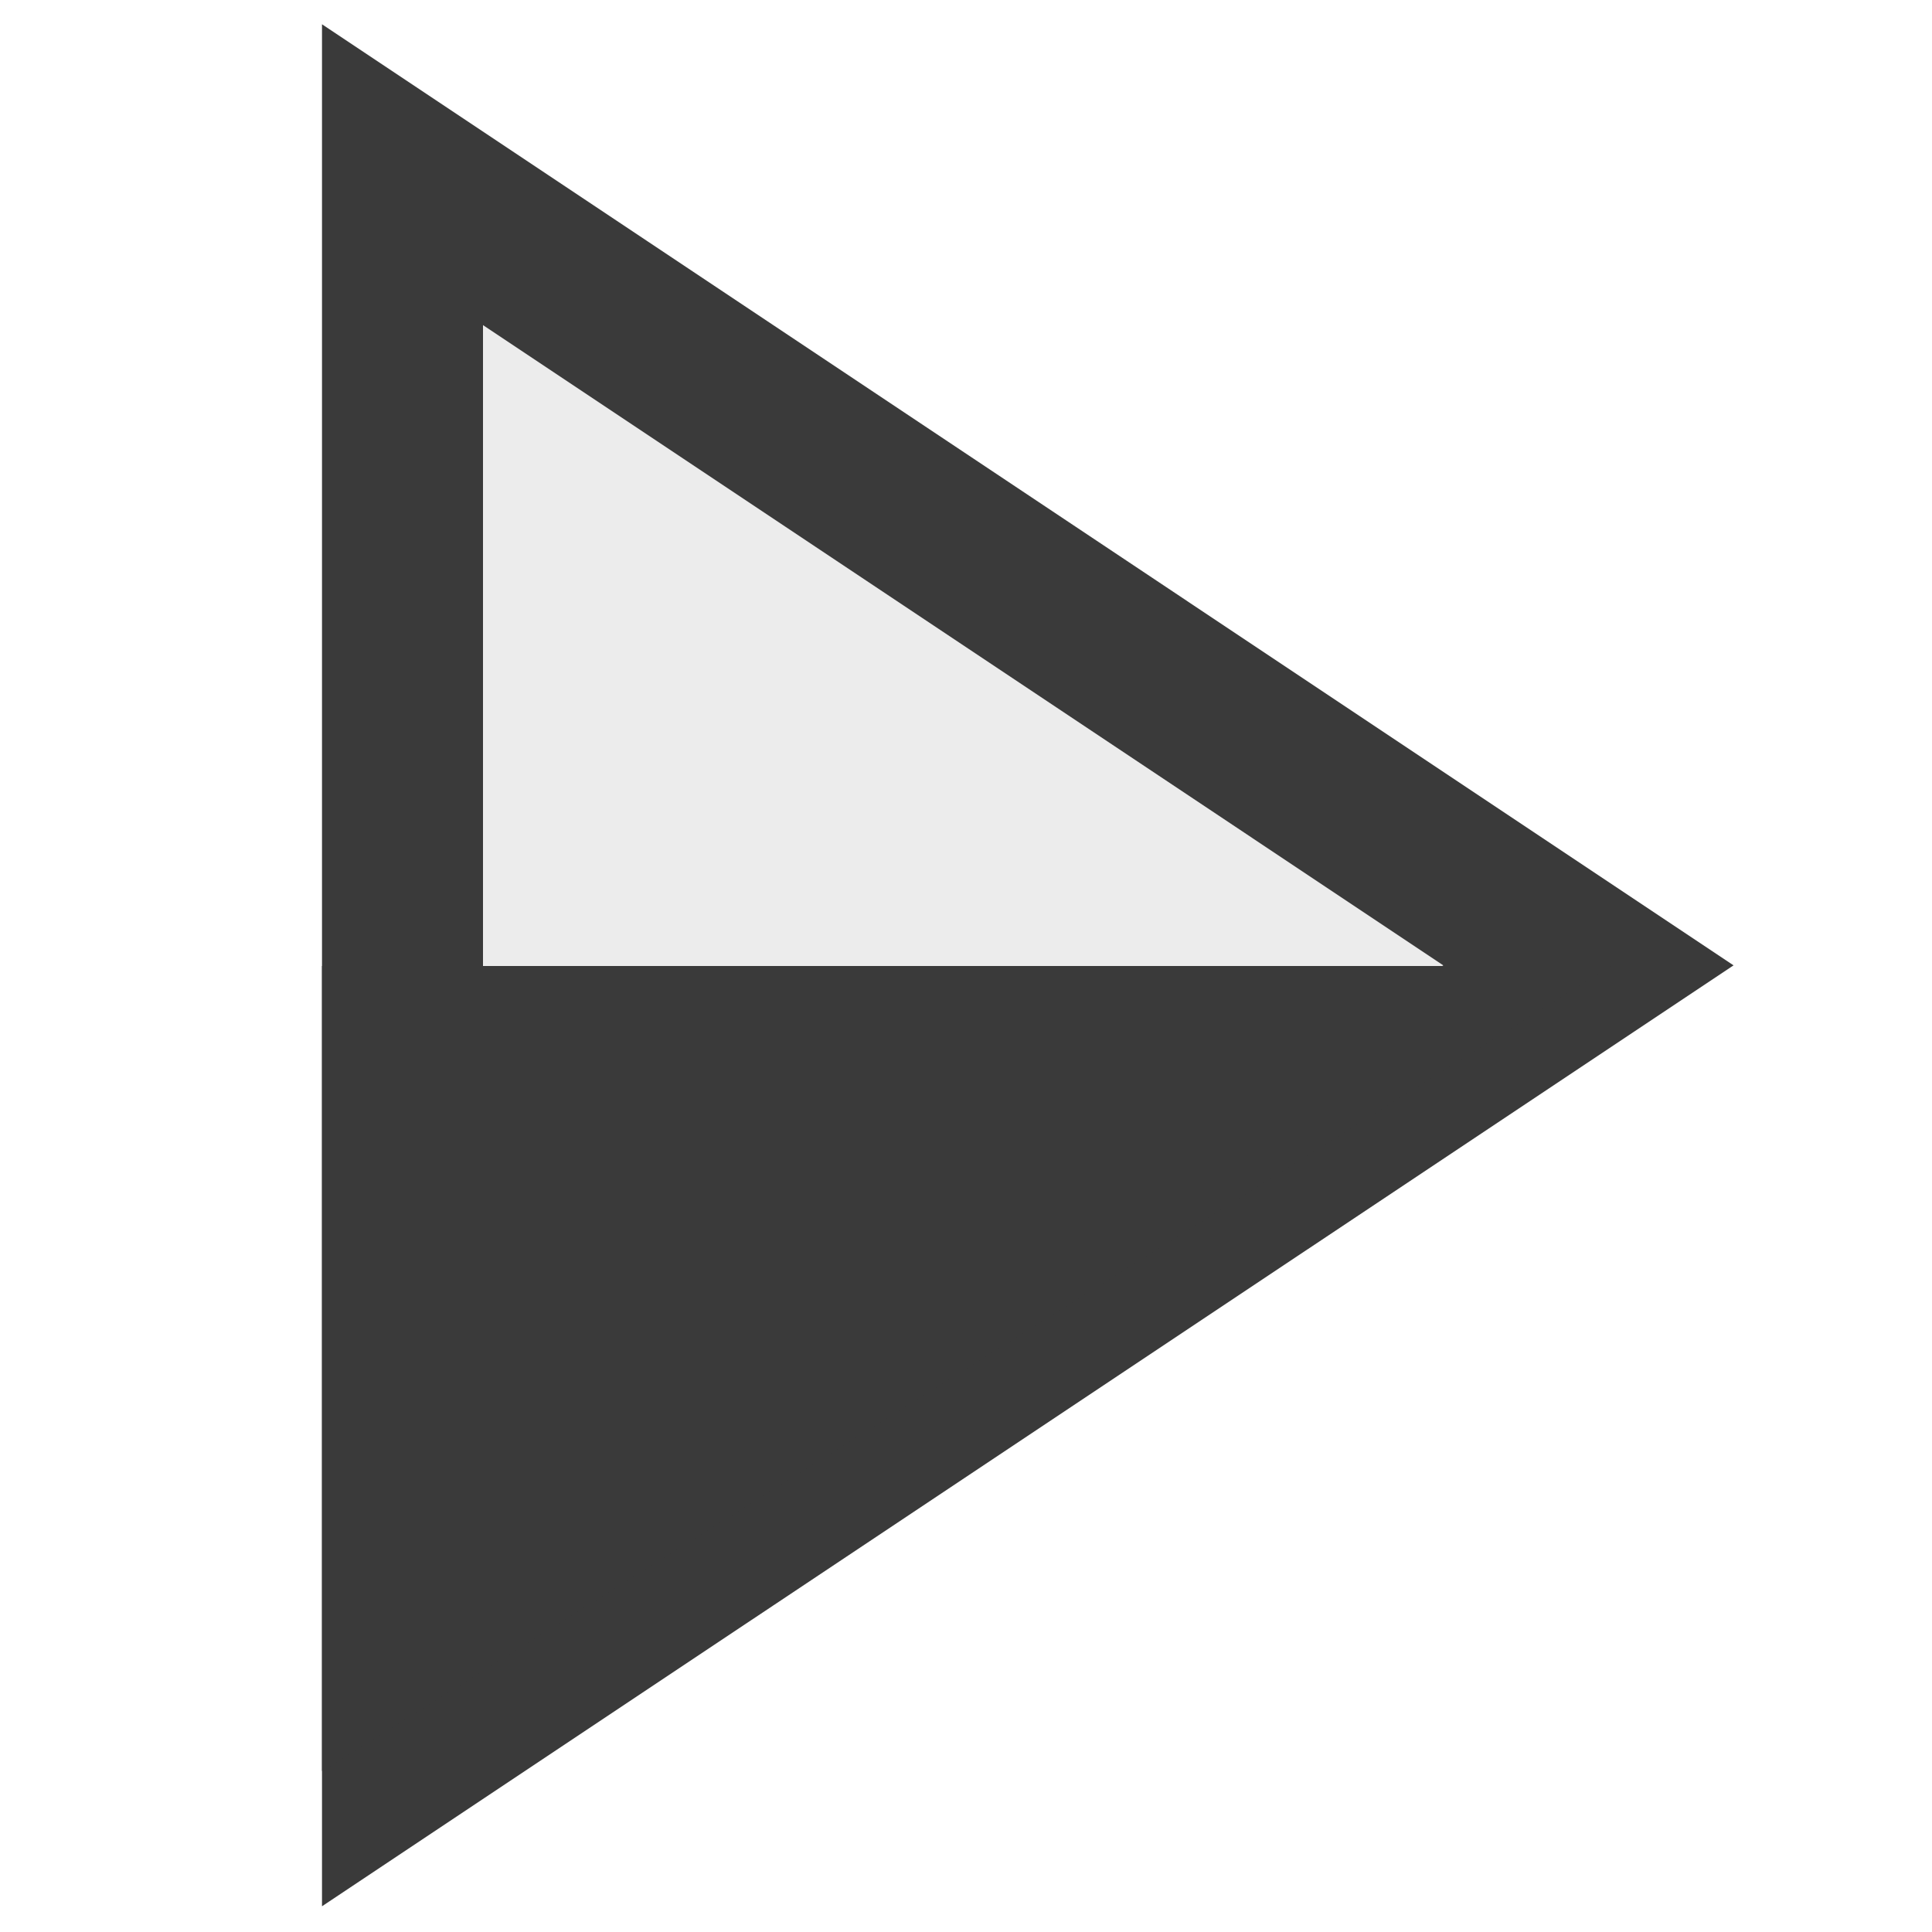
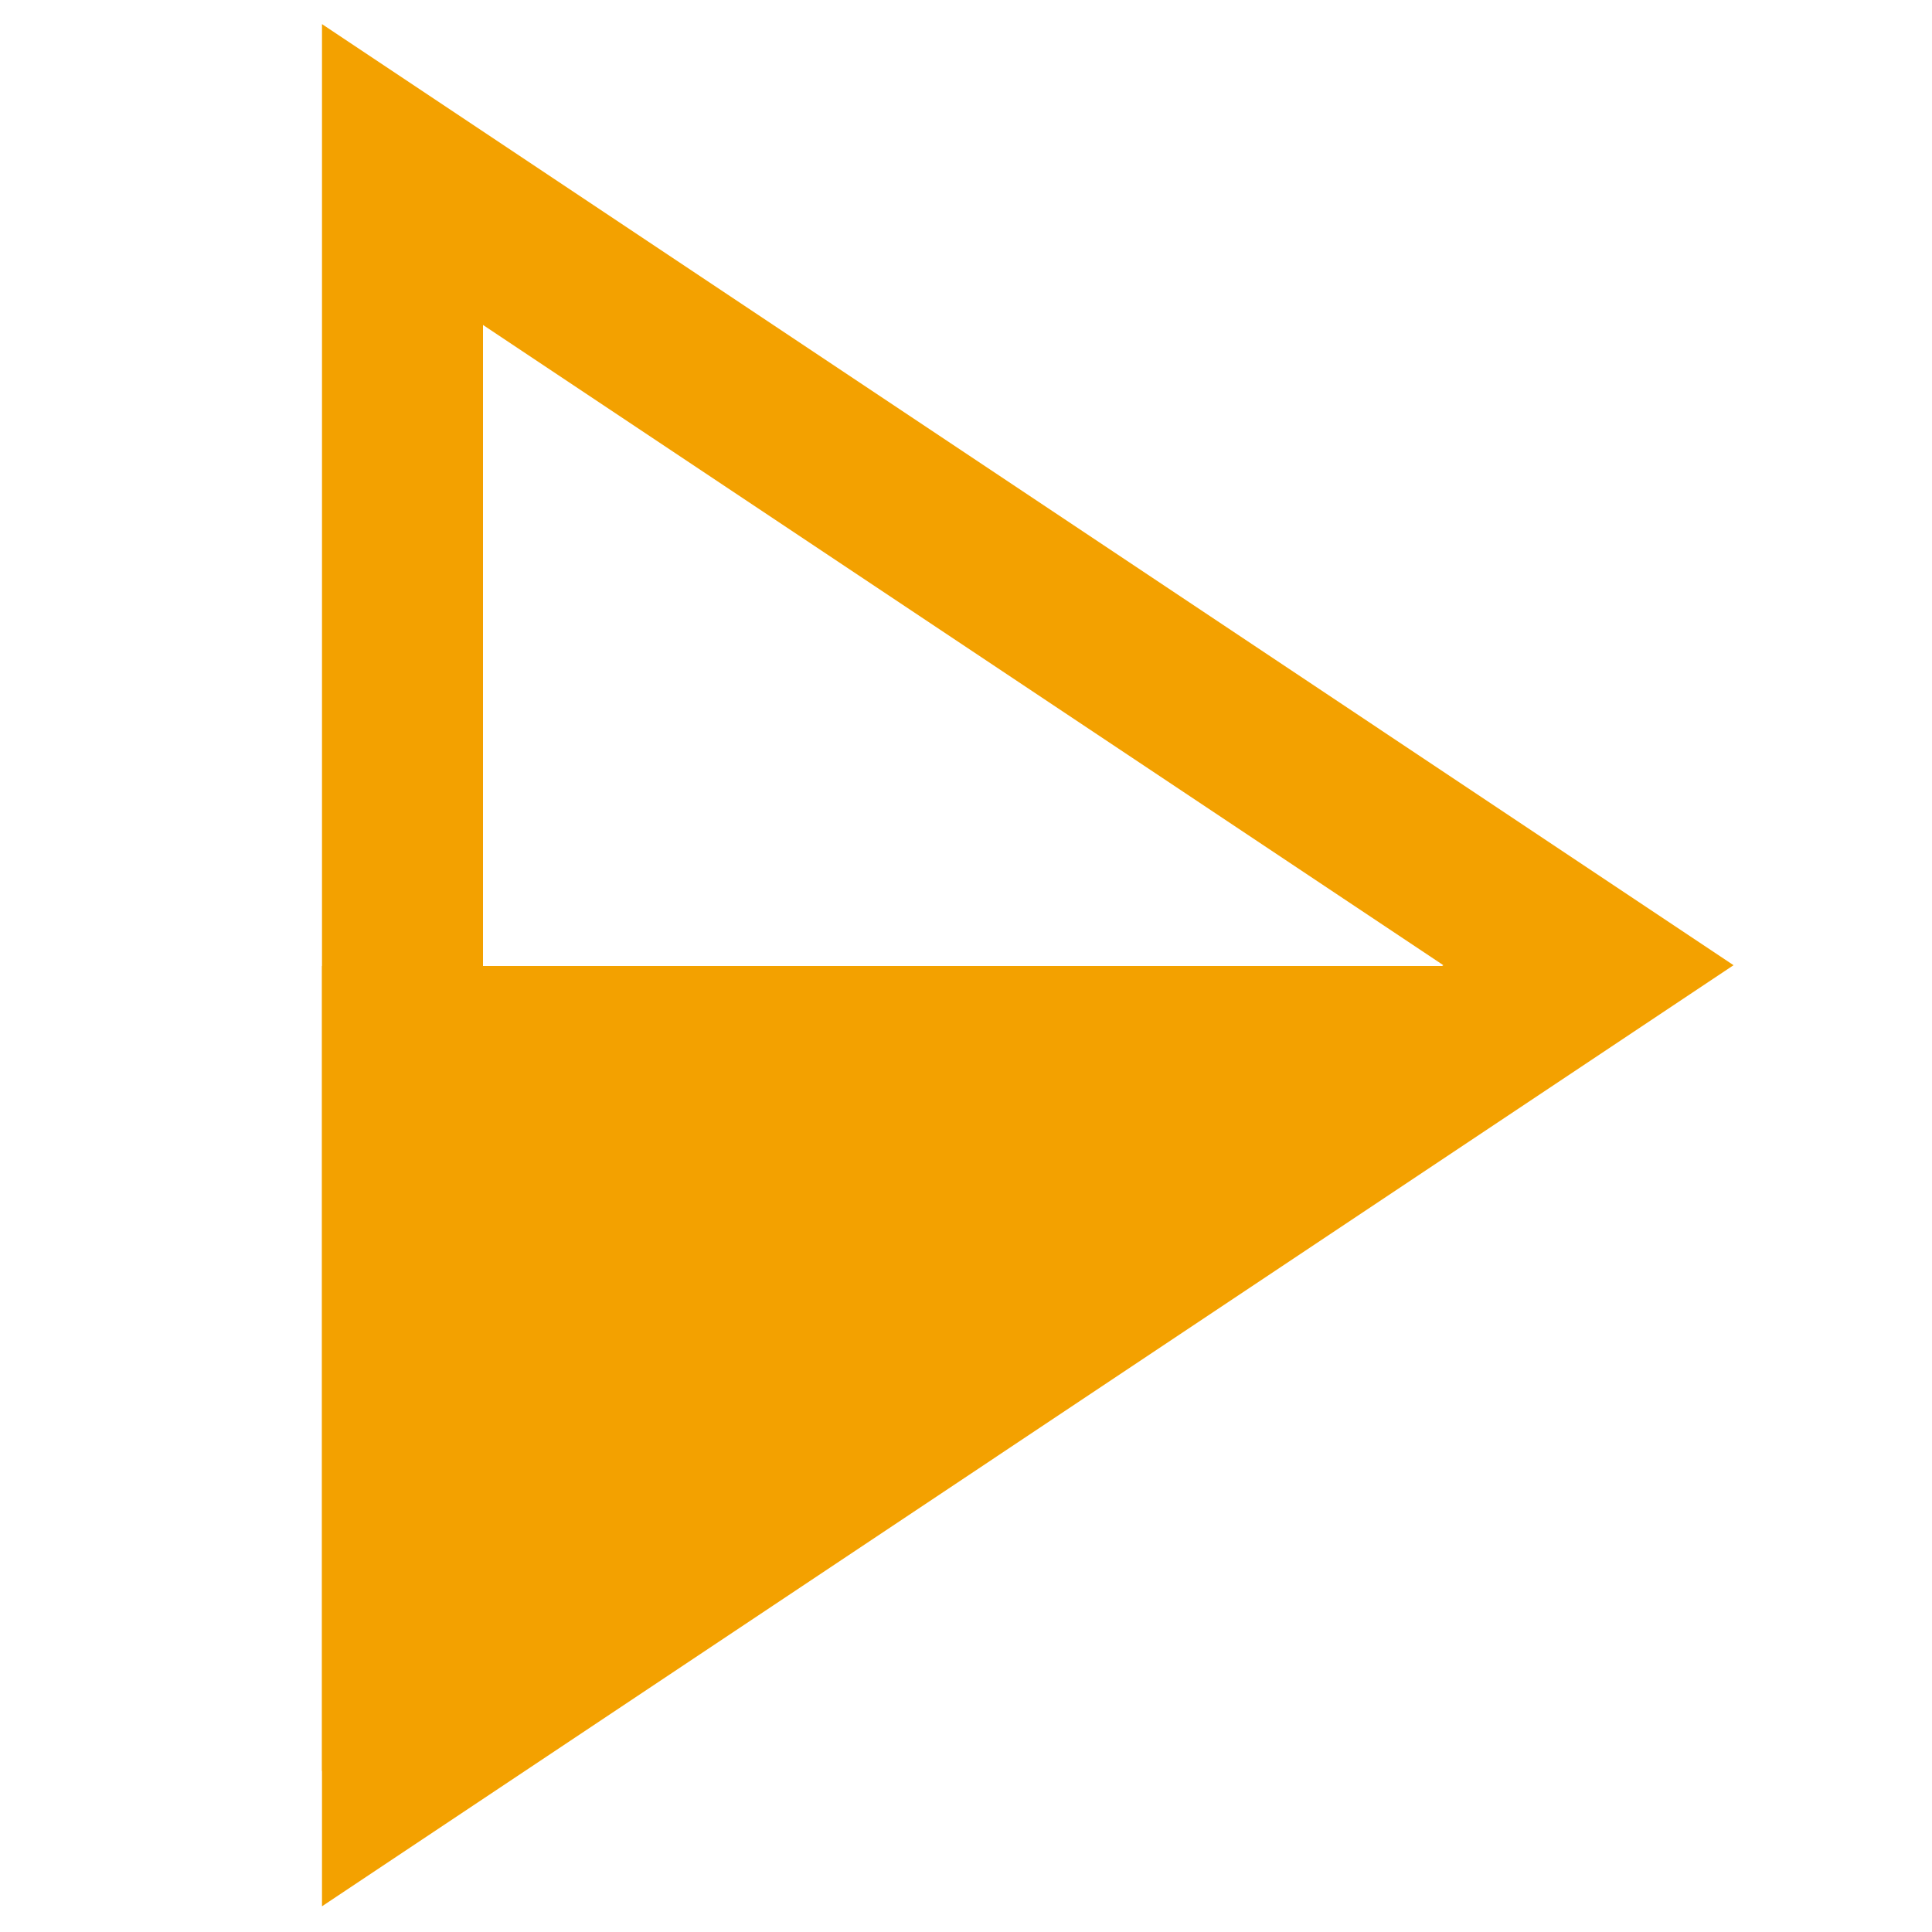
<svg xmlns="http://www.w3.org/2000/svg" width="12" height="12" viewBox="0 0 12 12" fill="none">
-   <path d="M2.5 1.085L9.866 5.996L2.5 10.906L2.5 1.085Z" fill="#ECECEC" stroke="#3A3A3A" />
-   <path d="M2 6H10L2 11V6Z" fill="#3A3A3A" />
+   <path d="M2.5 1.084L9.866 5.995L2.5 10.906L2.5 1.084Z" stroke="#F3A100" />
+   <path d="M2 6H10L2 11V6Z" fill="#F3A100" />
</svg>
